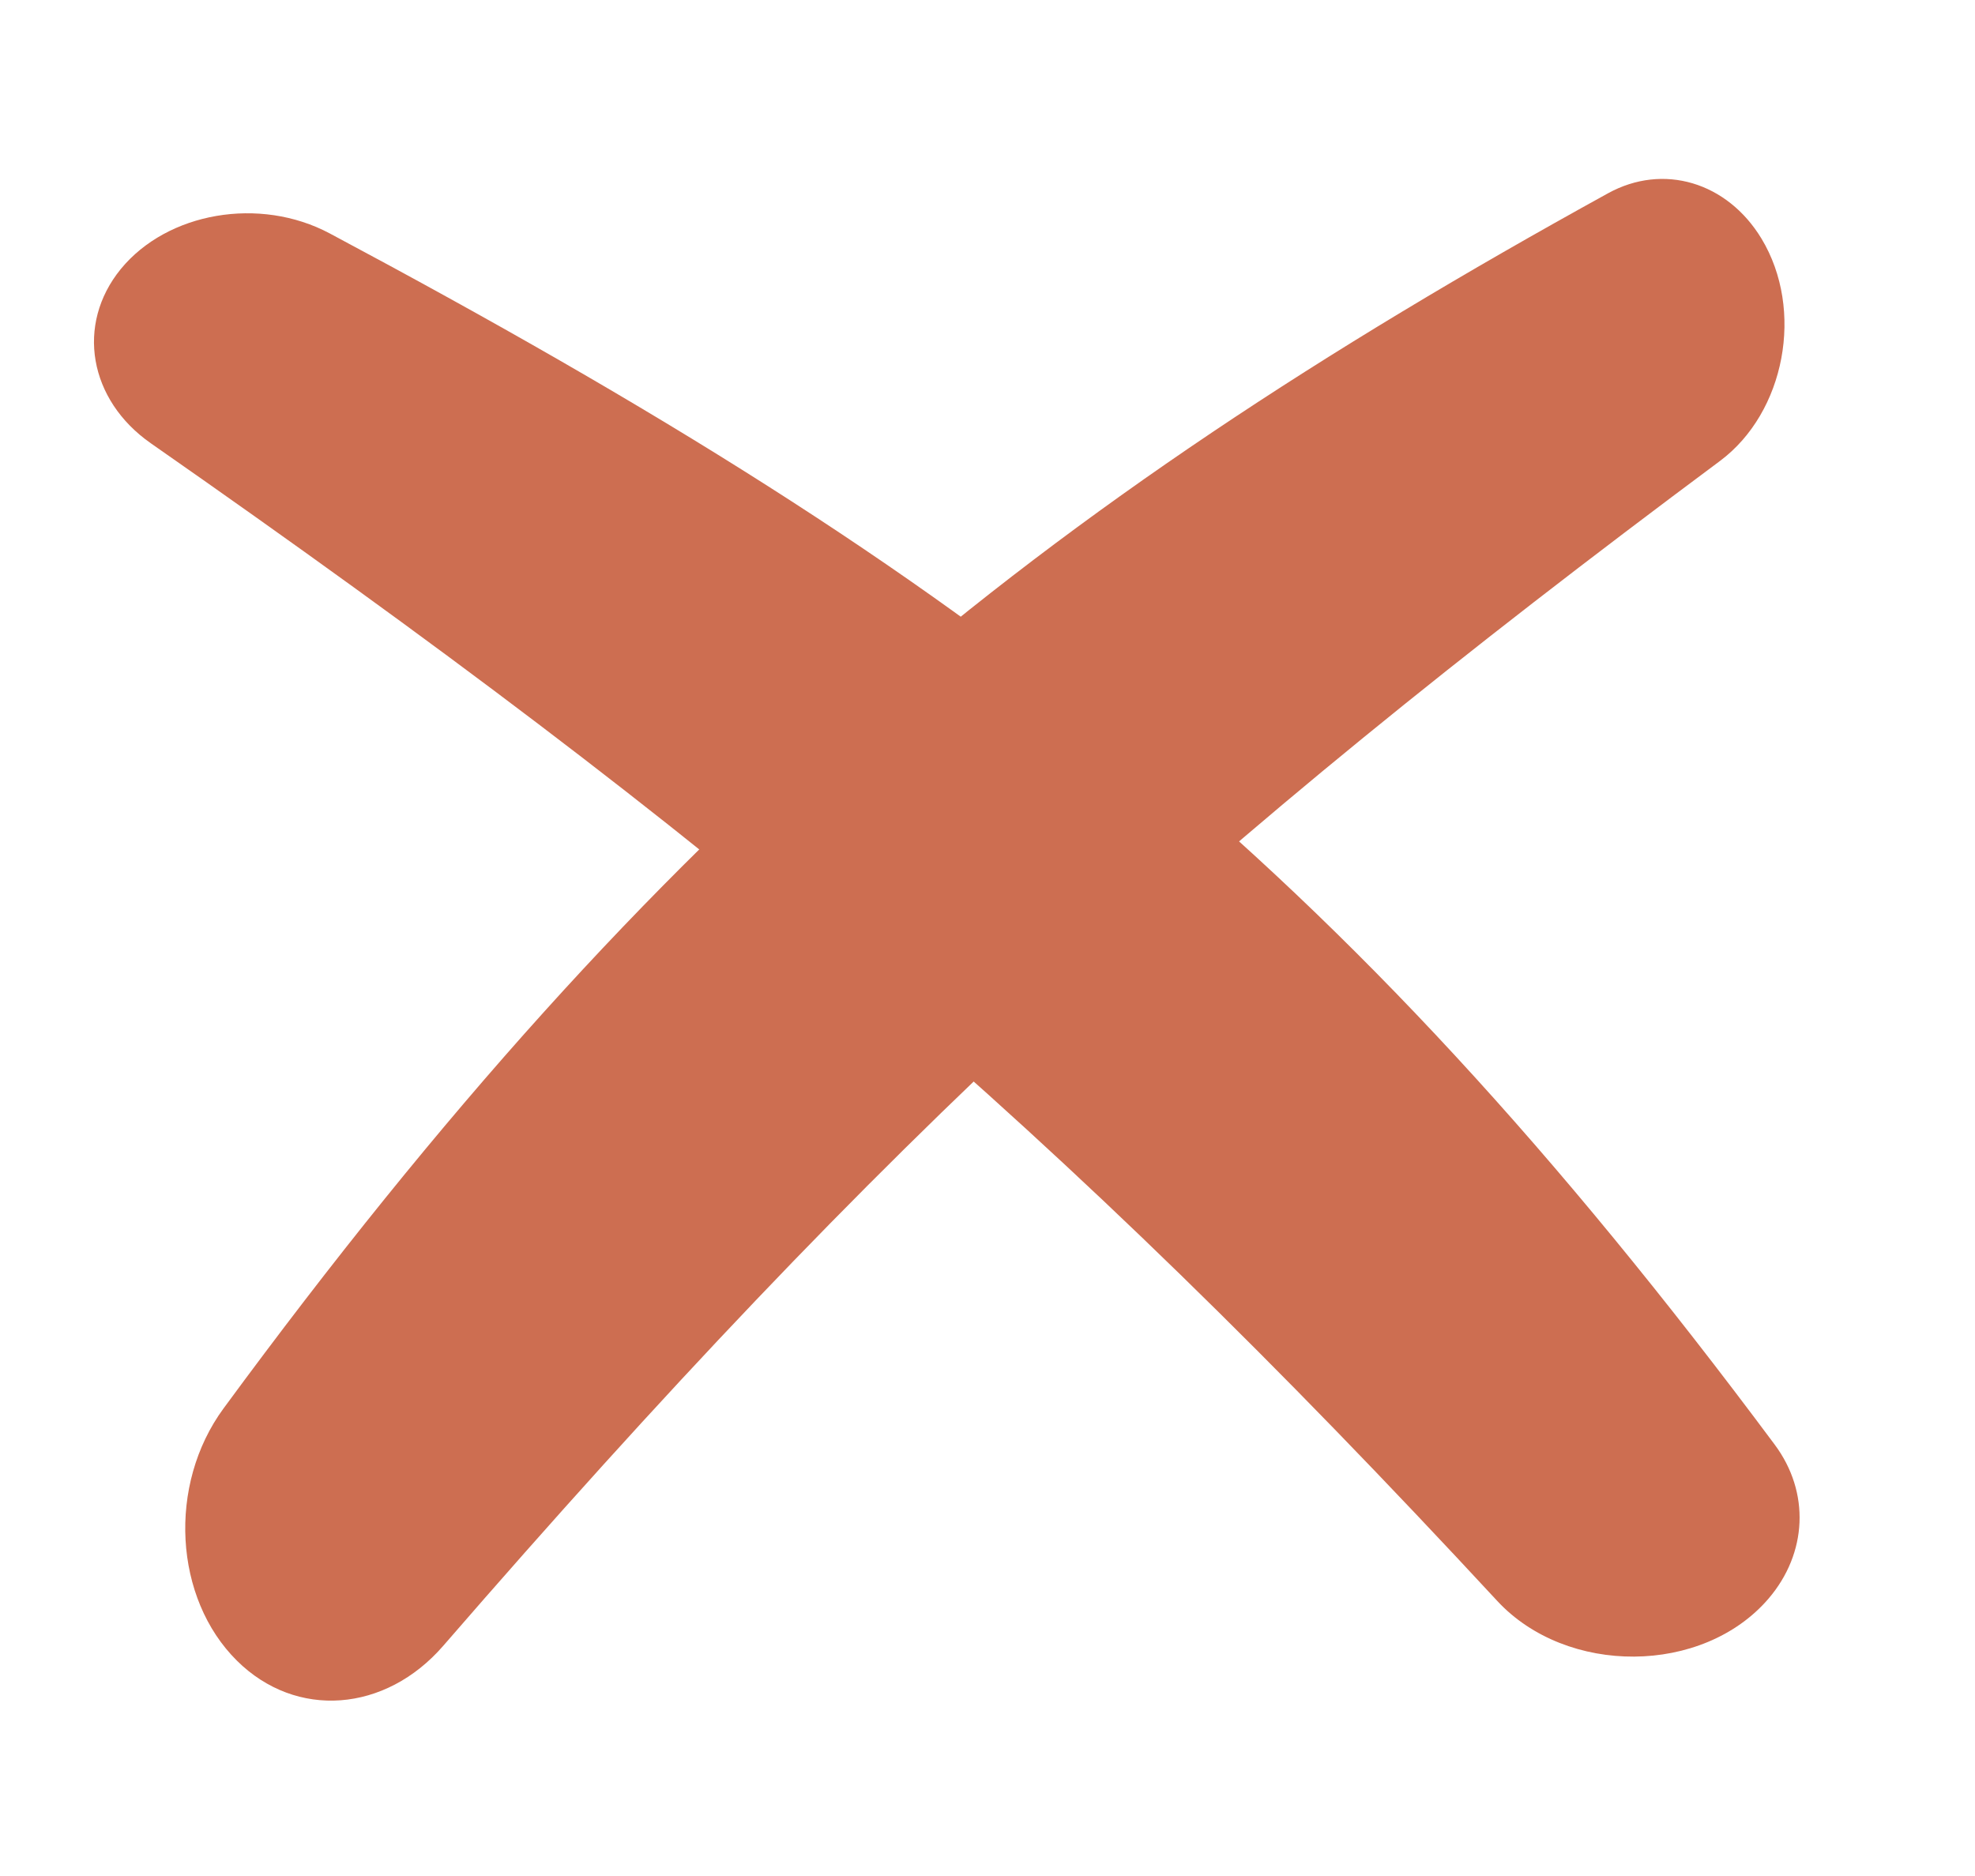
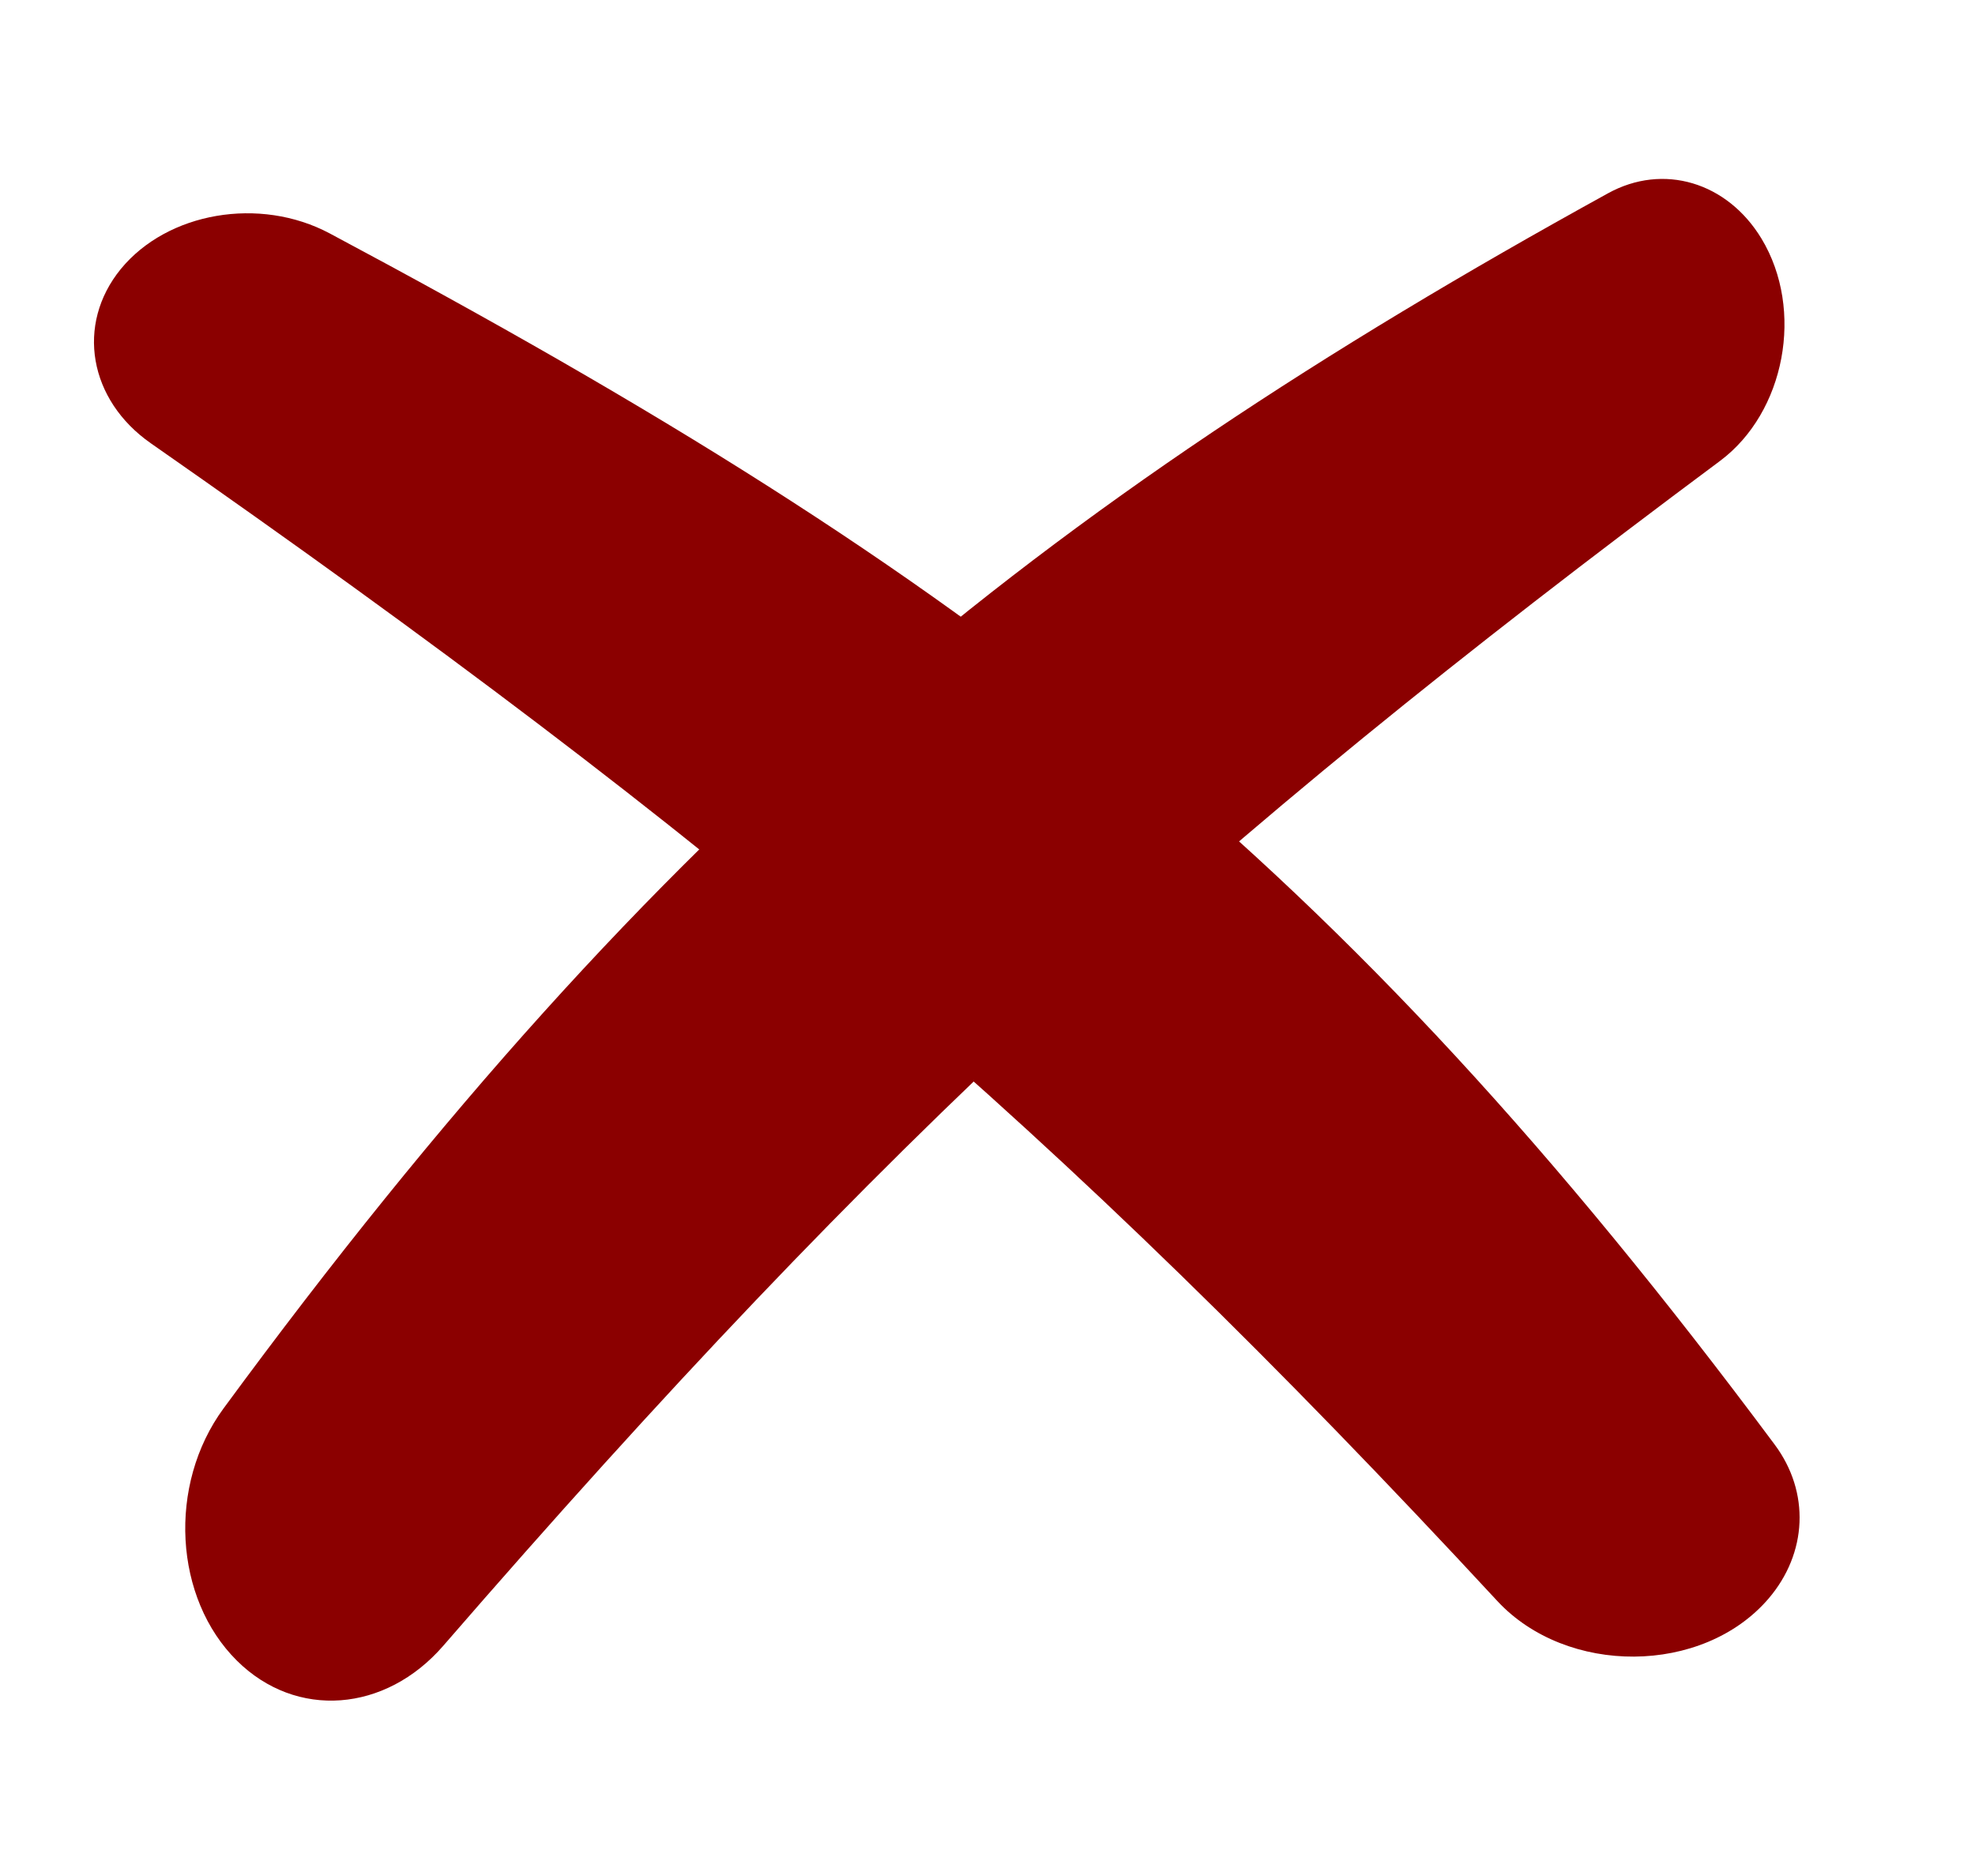
<svg xmlns="http://www.w3.org/2000/svg" width="20" height="19" viewBox="0 0 20 19" fill="none">
-   <path d="M1.528 4.49C0.9 4.052 0.765 3.287 1.223 2.725C1.695 2.149 2.63 1.986 3.339 2.364C9.898 5.862 13.536 8.673 17.971 14.63C18.331 15.113 18.303 15.73 17.909 16.191C17.243 16.967 15.864 16.973 15.161 16.213C10.693 11.389 7.277 8.501 1.528 4.49Z" fill="#CD6E51" />
-   <path d="M17.417 4.669C18.077 4.177 18.274 3.139 17.838 2.417C17.491 1.844 16.843 1.649 16.283 1.958C10.494 5.147 6.677 8.258 2.264 14.264C1.694 15.04 1.762 16.189 2.4 16.82C3 17.414 3.903 17.344 4.489 16.668C8.958 11.512 12.16 8.582 17.417 4.669Z" fill="#CD6E51" />
+   <path d="M1.528 4.49C0.9 4.052 0.765 3.287 1.223 2.725C1.695 2.149 2.63 1.986 3.339 2.364C9.898 5.862 13.536 8.673 17.971 14.63C18.331 15.113 18.303 15.73 17.909 16.191C17.243 16.967 15.864 16.973 15.161 16.213C10.693 11.389 7.277 8.501 1.528 4.49Z" fill="#8B0000" />
+   <path d="M17.417 4.669C18.077 4.177 18.274 3.139 17.838 2.417C17.491 1.844 16.843 1.649 16.283 1.958C10.494 5.147 6.677 8.258 2.264 14.264C1.694 15.04 1.762 16.189 2.4 16.82C3 17.414 3.903 17.344 4.489 16.668C8.958 11.512 12.16 8.582 17.417 4.669Z" fill="#8B0000" />
</svg>
